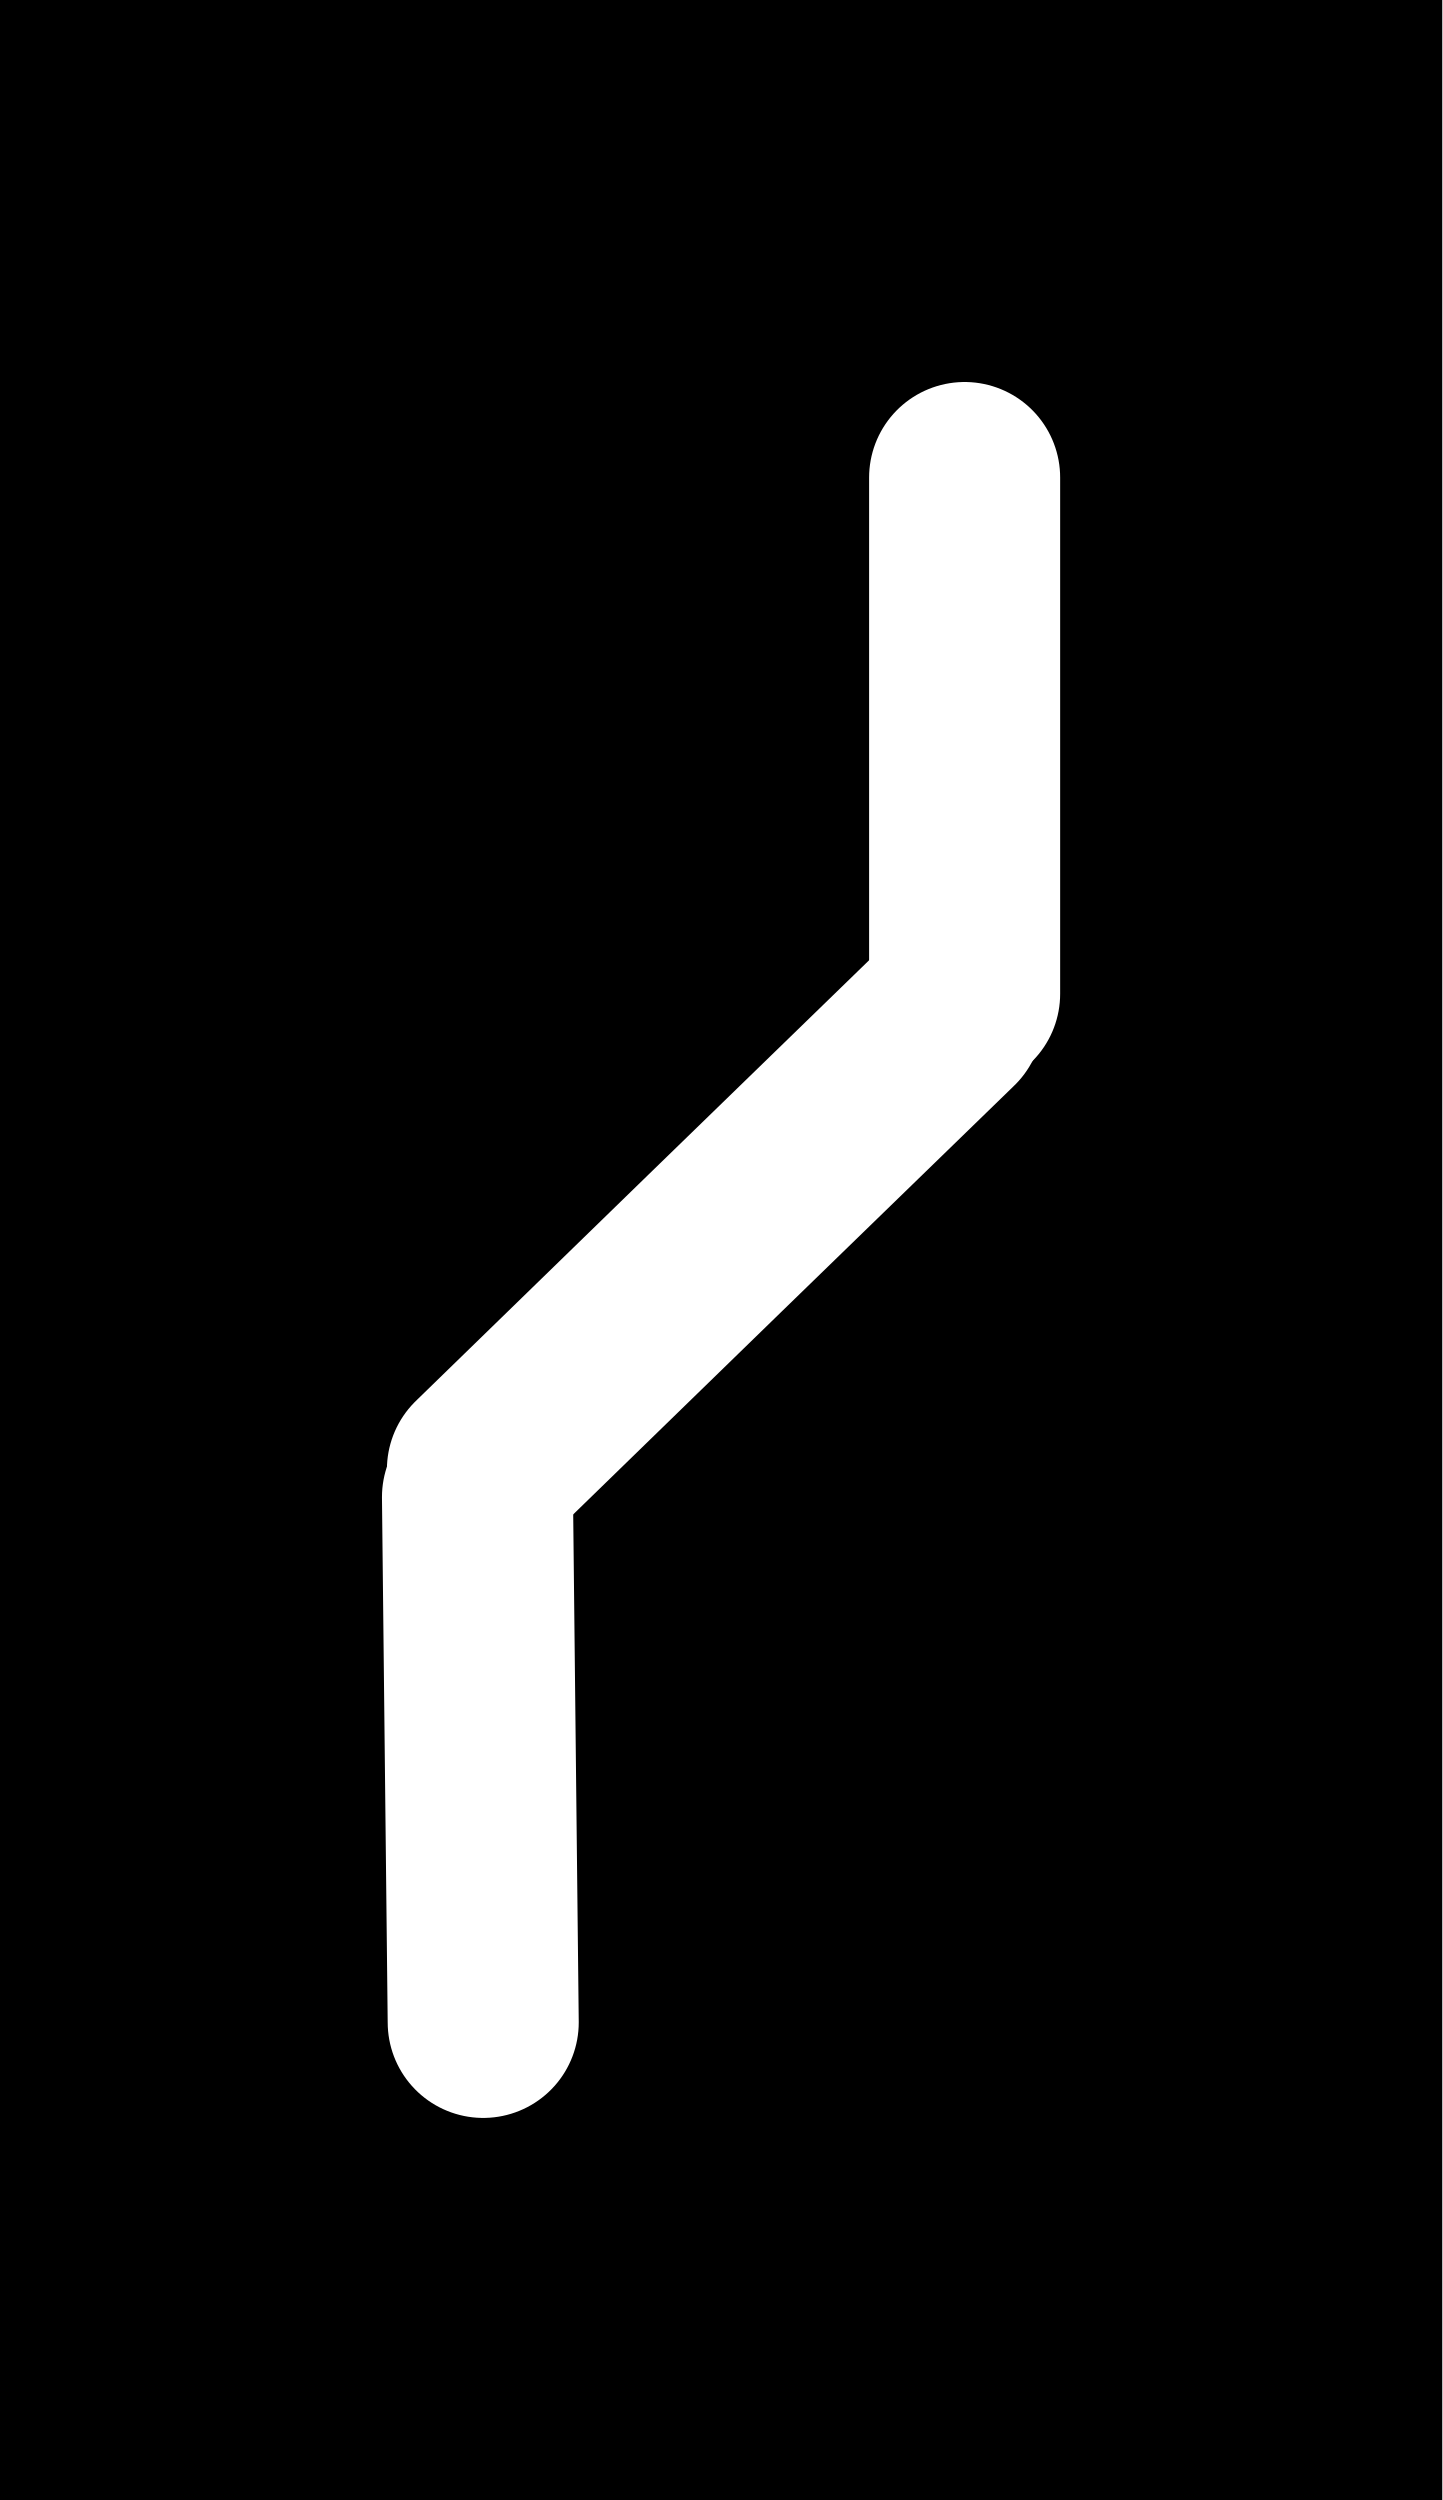
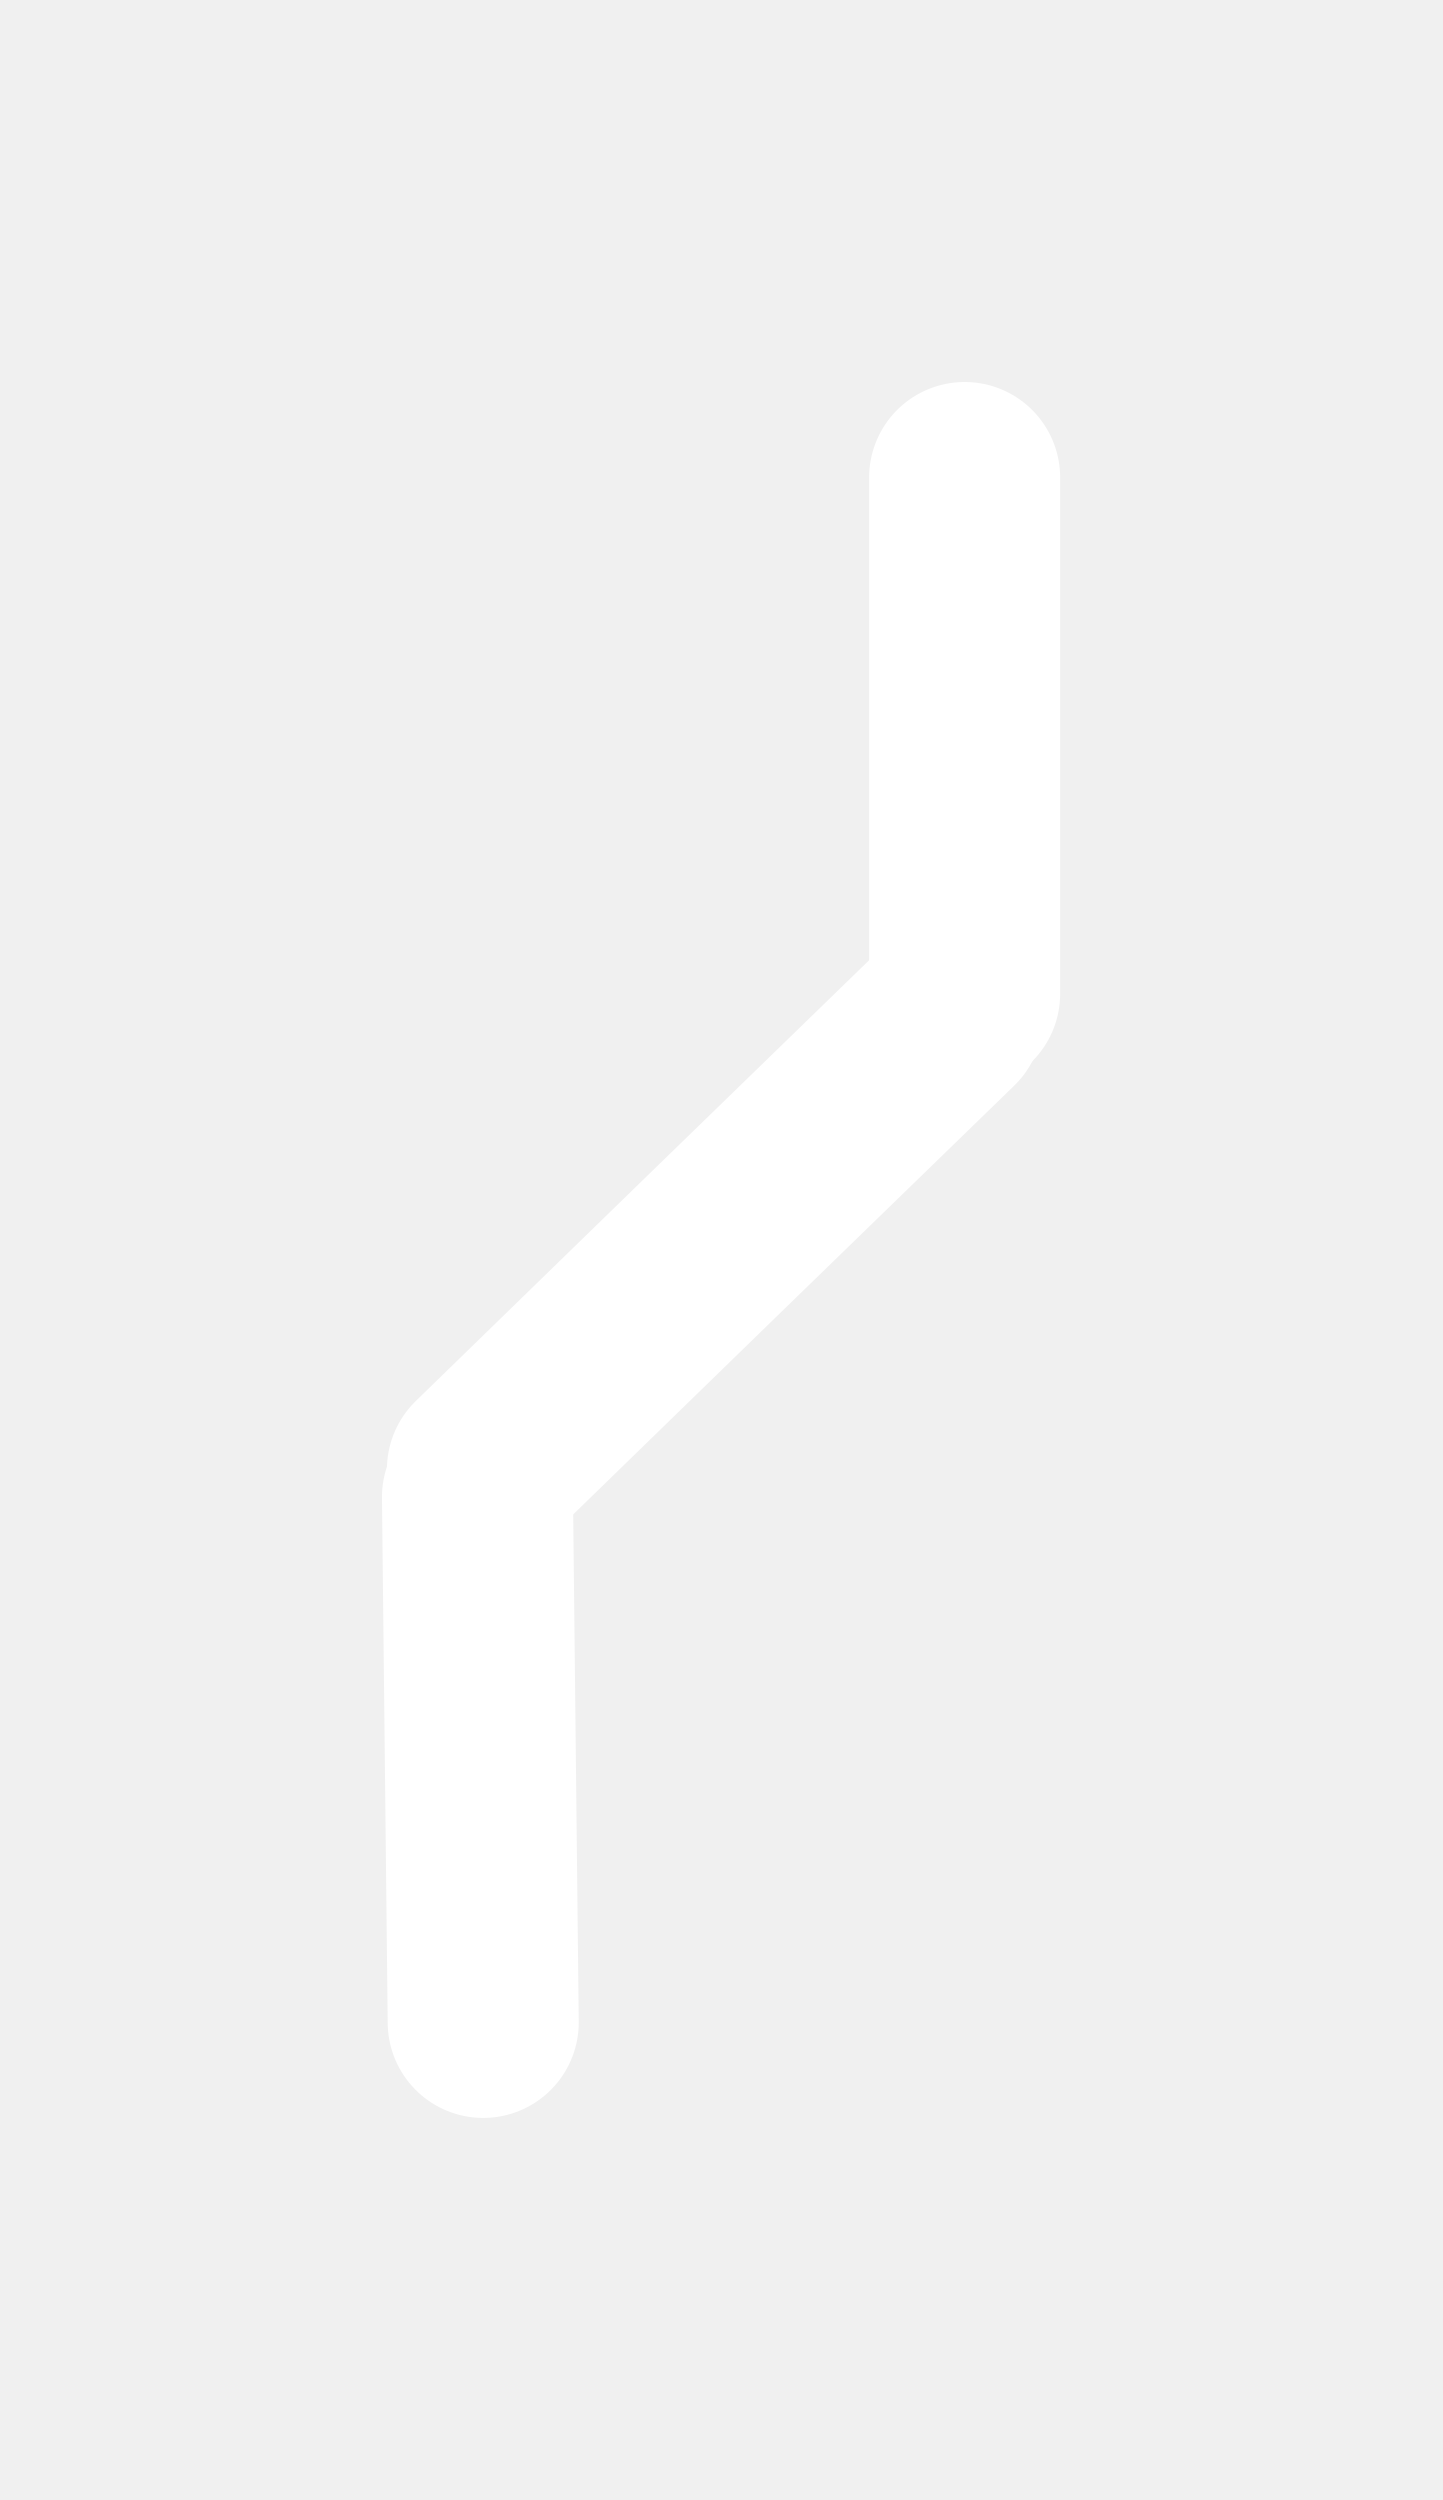
<svg xmlns="http://www.w3.org/2000/svg" version="1.1" viewBox="0 0 30.197 52.345" width="90.592" height="157.036">
  <defs>
    <style class="style-fonts">
      </style>
  </defs>
-   <rect x="0" y="0" width="30.197" height="52.345" fill="#000" />
+   <rect x="0" y="0" width="30.197" height="52.345" fill="none" />
  <g stroke-linecap="round">
    <g transform="translate(10.1176 42.34518) rotate(0 -0.05879918 -5.499173)">
      <path d="M0 0 C-0.02 -1.83, -0.1 -9.17, -0.12 -11 M0 0 C-0.02 -1.83, -0.1 -9.17, -0.12 -11" stroke="#ffffff" stroke-width="4" fill="none" />
    </g>
  </g>
  <mask />
  <g stroke-linecap="round">
    <g transform="translate(10.1013 30.767) rotate(0 4.87045 -4.737013)">
      <path d="M0 0 C1.62 -1.58, 8.12 -7.9, 9.74 -9.47 M0 0 C1.62 -1.58, 8.12 -7.9, 9.74 -9.47" stroke="#ffffff" stroke-width="4" fill="none" />
    </g>
  </g>
  <mask />
  <g stroke-linecap="round">
    <g transform="translate(20.19736 20.8084) rotate(0 0 -5.404198)">
      <path d="M0 0 C0 -1.8, 0 -9.01, 0 -10.81 M0 0 C0 -1.8, 0 -9.01, 0 -10.81" stroke="#ffffff" stroke-width="4" fill="none" />
    </g>
  </g>
  <mask />
</svg>
